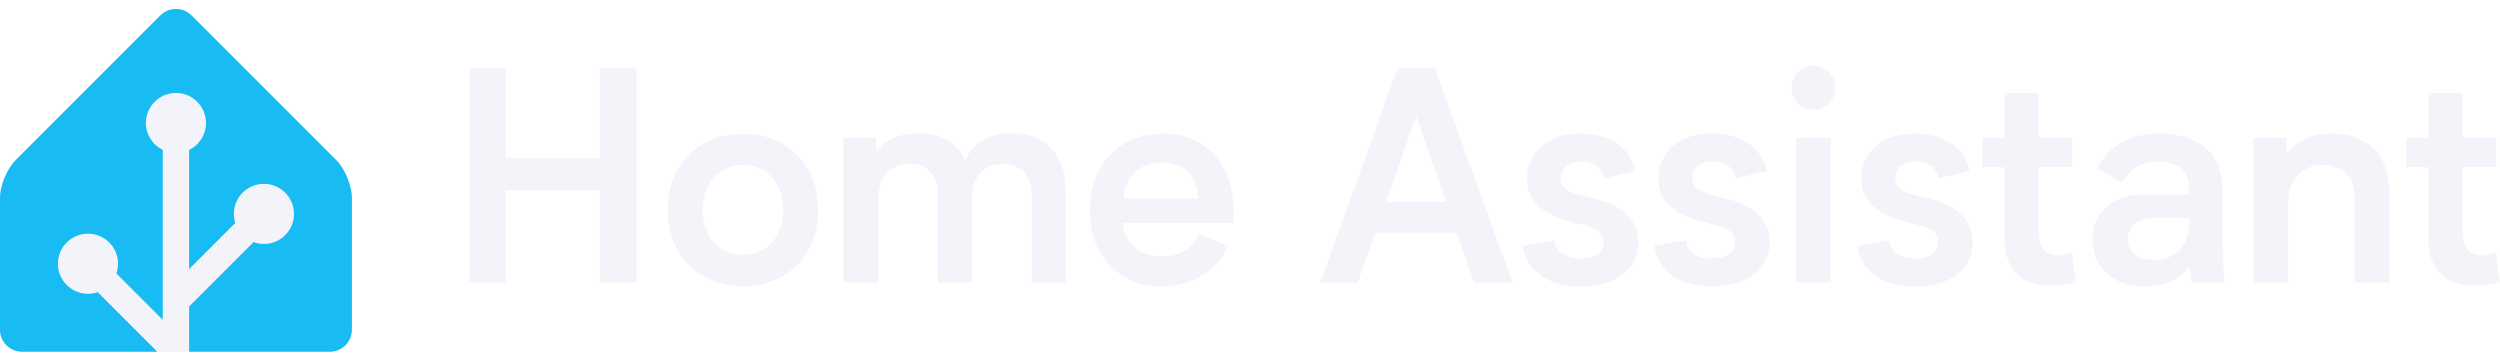
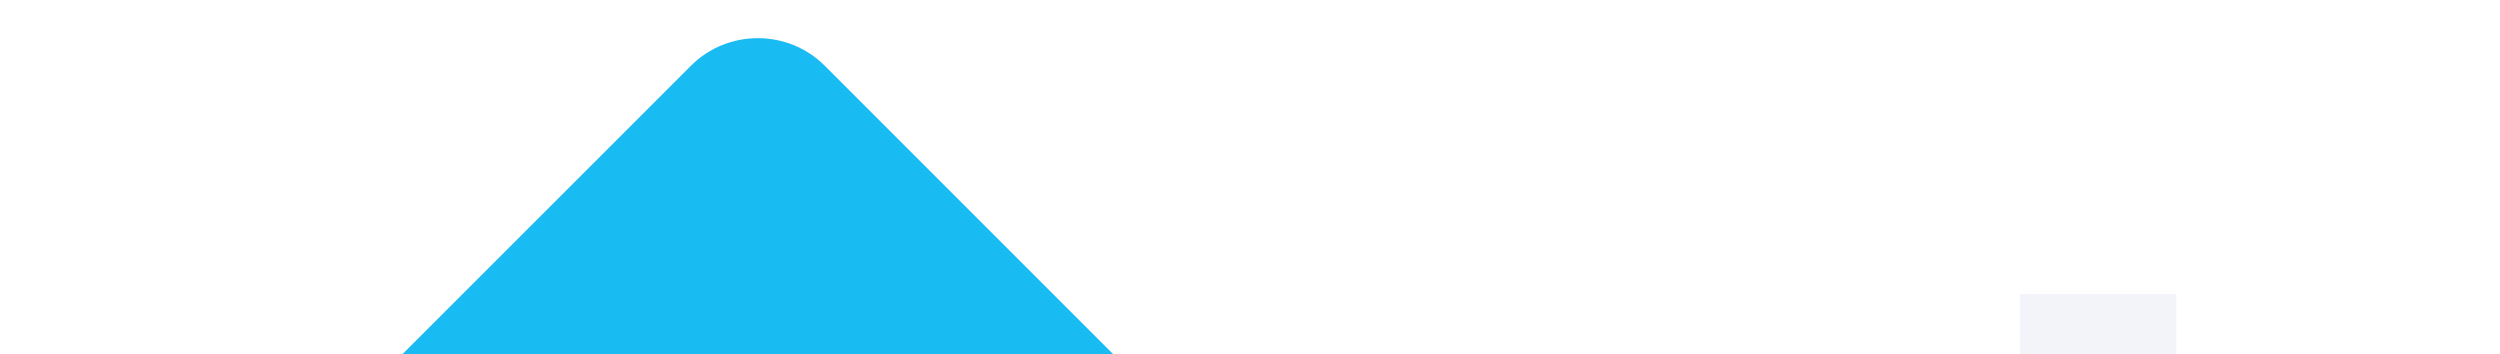
- <svg xmlns="http://www.w3.org/2000/svg" width="396" height="56" viewBox="0 0 1705 241" fill="none">
+ <svg xmlns="http://www.w3.org/2000/svg" width="1705" height="241" viewBox="0 0 396 56" fill="none">
  <path d="M240 224.813C240 233.063 233.25 239.813 225 239.813H15C6.75 239.813 0 233.063 0 224.813V134.813C0 126.563 4.77 115.043 10.61 109.203L109.39 10.423C115.22 4.593 124.77 4.593 130.6 10.423L229.39 109.213C235.22 115.043 240 126.573 240 134.823V224.823V224.813Z" fill="#F2F4F9" />
  <path d="M229.39 109.203L130.61 10.423C124.78 4.593 115.23 4.593 109.4 10.423L10.61 109.203C4.78 115.033 0 126.563 0 134.813V224.813C0 233.063 6.75 239.813 15 239.813H107.27L66.64 199.183C64.55 199.903 62.32 200.313 60 200.313C48.7 200.313 39.5 191.113 39.5 179.813C39.5 168.513 48.7 159.313 60 159.313C71.3 159.313 80.5 168.513 80.5 179.813C80.5 182.143 80.09 184.373 79.37 186.463L111 218.093V102.213C104.2 98.873 99.5 91.893 99.5 83.823C99.5 72.523 108.7 63.323 120 63.323C131.3 63.323 140.5 72.523 140.5 83.823C140.5 91.893 135.8 98.873 129 102.213V183.483L160.46 152.023C159.84 150.063 159.5 147.983 159.5 145.823C159.5 134.523 168.7 125.323 180 125.323C191.3 125.323 200.5 134.523 200.5 145.823C200.5 157.123 191.3 166.323 180 166.323C177.5 166.323 175.12 165.853 172.91 165.033L129 208.943V239.823H225C233.25 239.823 240 233.073 240 224.823V134.823C240 126.573 235.23 115.053 229.39 109.213V109.203Z" fill="#18BCF2" />
  <path d="M320.04 46.606H344.8V107.606L409.16 107.806V46.606H434.16V192.606H409.16V129.826L344.8 129.626V192.626H320L320.04 46.606Z" fill="#F2F4F9" />
  <path d="M506.8 91.236C521.9 91.236 534.203 96.086 543.71 105.786C553.217 115.486 557.97 127.956 557.97 143.196C557.97 158.363 553.217 170.796 543.71 180.496C534.203 190.196 521.9 195.046 506.8 195.046C491.56 195.046 479.19 190.196 469.69 180.496C460.19 170.796 455.437 158.363 455.43 143.196C455.43 127.863 460.183 115.38 469.69 105.746C479.197 96.113 491.567 91.276 506.8 91.236ZM506.8 173.756C514.873 173.756 521.433 170.91 526.48 165.216C531.527 159.523 534.047 152.116 534.04 142.996C534.04 133.89 531.52 126.516 526.48 120.876C521.44 115.236 514.88 112.423 506.8 112.436C498.533 112.436 491.867 115.25 486.8 120.876C481.733 126.503 479.193 133.876 479.18 142.996C479.18 152.116 481.72 159.523 486.8 165.216C491.88 170.91 498.547 173.756 506.8 173.756Z" fill="#F2F4F9" />
  <path d="M726.68 129.826V192.616H703.68V133.426C703.68 126.6 701.923 121.266 698.41 117.426C694.897 113.586 690.11 111.663 684.05 111.656C677.61 111.656 672.467 113.756 668.62 117.956C664.773 122.156 662.853 128.033 662.86 135.586V192.586H639.67V133.426C639.67 126.6 637.96 121.266 634.54 117.426C631.12 113.586 626.383 111.663 620.33 111.656C613.89 111.656 608.717 113.756 604.81 117.956C600.903 122.156 598.95 128.033 598.95 135.586V192.586H575.32V93.976H597.32L598.1 103.446C603.833 95.046 613.167 90.846 626.1 90.846C633.653 90.846 640.197 92.41 645.73 95.536C651.257 98.659 655.662 103.441 658.32 109.206C660.708 103.505 664.931 98.765 670.32 95.736C675.88 92.476 682.503 90.846 690.19 90.846C701.39 90.846 710.277 94.296 716.85 101.196C723.423 108.096 726.7 117.64 726.68 129.826Z" fill="#F2F4F9" />
  <path d="M841.28 151.986H765.7C766.48 159.406 769.28 165.073 774.1 168.986C778.92 172.9 785.04 174.846 792.46 174.826C804.5 174.826 812.93 169.826 817.75 159.826L837.48 167.636C833.937 176.093 827.799 183.206 819.95 187.946C811.95 192.84 802.787 195.283 792.46 195.276C777.873 195.276 766.04 190.506 756.96 180.966C747.88 171.426 743.337 158.91 743.33 143.416C743.33 127.923 747.907 115.326 757.06 105.626C766.213 95.926 778.173 91.076 792.94 91.076C807.46 91.076 819.147 95.86 828 105.426C836.853 114.993 841.28 127.593 841.28 143.226V151.986ZM766.09 135.376H817.26C816.8 127.376 814.377 121.273 809.99 117.066C805.603 112.86 799.693 110.78 792.26 110.826C784.927 110.826 778.927 112.956 774.26 117.216C769.593 121.476 766.87 127.53 766.09 135.376Z" fill="#F2F4F9" />
  <path d="M993.53 158.626H937.97L925.97 192.626H900.38L953.11 46.626H978.7L1031.53 192.626H1005.36L993.53 158.626ZM986.31 137.626L965.9 79.226L945.29 137.626H986.31Z" fill="#F2F4F9" />
  <path d="M1077.86 176.196C1082.74 176.196 1086.6 175.236 1089.43 173.316C1090.82 172.385 1091.94 171.108 1092.69 169.61C1093.43 168.113 1093.78 166.446 1093.68 164.776C1093.68 159.51 1090.13 155.993 1083.04 154.226L1069.46 150.616C1050.79 145.536 1041.46 135.933 1041.46 121.806C1041.46 112.76 1044.75 105.37 1051.32 99.636C1057.89 93.903 1066.75 91.04 1077.88 91.046C1087.84 91.046 1096.17 93.323 1102.88 97.876C1106.12 99.984 1108.89 102.737 1111.01 105.963C1113.14 109.19 1114.57 112.82 1115.23 116.626L1094.04 121.626C1093.86 119.944 1093.33 118.317 1092.48 116.854C1091.63 115.391 1090.48 114.124 1089.11 113.136C1086.04 110.98 1082.36 109.881 1078.61 110.006C1074.38 110.006 1070.96 111.066 1068.36 113.186C1067.11 114.159 1066.1 115.412 1065.42 116.845C1064.74 118.278 1064.41 119.851 1064.45 121.436C1064.42 122.719 1064.67 123.994 1065.17 125.173C1065.68 126.353 1066.43 127.411 1067.38 128.276C1069.34 130.096 1072.37 131.56 1076.46 132.666L1089.84 135.986C1098.76 138.4 1105.56 142.046 1110.25 146.926C1112.56 149.322 1114.36 152.152 1115.57 155.253C1116.77 158.353 1117.34 161.662 1117.25 164.986C1117.25 174.24 1113.77 181.596 1106.8 187.056C1099.83 192.516 1090.23 195.253 1077.99 195.266C1066.66 195.266 1057.57 192.776 1050.74 187.796C1047.44 185.455 1044.65 182.454 1042.57 178.982C1040.48 175.51 1039.14 171.643 1038.63 167.626L1060.21 163.816C1060.34 165.633 1060.88 167.398 1061.78 168.978C1062.69 170.559 1063.94 171.915 1065.44 172.946C1068.6 175.116 1072.72 176.196 1077.86 176.196Z" fill="#F2F4F9" />
  <path d="M1167.46 176.196C1172.35 176.196 1176.2 175.196 1179.04 173.316C1180.43 172.383 1181.55 171.104 1182.29 169.607C1183.03 168.11 1183.37 166.445 1183.28 164.776C1183.28 159.51 1179.73 155.993 1172.64 154.226L1159.07 150.616C1140.4 145.536 1131.07 135.933 1131.07 121.806C1131.07 112.76 1134.36 105.37 1140.93 99.636C1147.5 93.903 1156.36 91.04 1167.49 91.046C1177.45 91.046 1185.78 93.323 1192.49 97.876C1195.73 99.985 1198.5 102.739 1200.62 105.964C1202.75 109.19 1204.19 112.82 1204.85 116.626L1183.65 121.626C1183.47 119.944 1182.94 118.317 1182.09 116.854C1181.24 115.391 1180.09 114.124 1178.72 113.136C1175.65 110.98 1171.97 109.881 1168.22 110.006C1163.99 110.006 1160.57 111.066 1157.97 113.186C1156.72 114.16 1155.71 115.414 1155.03 116.846C1154.36 118.279 1154.02 119.851 1154.06 121.436C1154.03 122.719 1154.28 123.994 1154.79 125.173C1155.29 126.353 1156.04 127.411 1156.99 128.276C1158.99 130.096 1161.99 131.556 1166.08 132.666L1179.46 135.986C1188.37 138.4 1195.17 142.046 1199.87 146.926C1202.17 149.323 1203.98 152.154 1205.18 155.254C1206.38 158.354 1206.96 161.662 1206.87 164.986C1206.87 174.24 1203.39 181.596 1196.42 187.056C1189.45 192.516 1179.85 195.253 1167.61 195.266C1156.28 195.266 1147.19 192.776 1140.36 187.796C1137.06 185.455 1134.27 182.454 1132.19 178.982C1130.1 175.51 1128.76 171.643 1128.25 167.626L1149.84 163.816C1149.97 165.633 1150.5 167.397 1151.41 168.978C1152.31 170.558 1153.56 171.915 1155.06 172.946C1158.2 175.116 1162.32 176.196 1167.46 176.196Z" fill="#F2F4F9" />
  <path d="M1221.91 59.826C1221.88 57.852 1222.24 55.891 1222.97 54.059C1223.71 52.227 1224.81 50.562 1226.2 49.163C1227.6 47.764 1229.26 46.659 1231.09 45.914C1232.92 45.169 1234.88 44.799 1236.85 44.826C1238.81 44.796 1240.75 45.171 1242.56 45.926C1244.36 46.681 1246 47.801 1247.35 49.216C1250.14 52.026 1251.71 55.826 1251.71 59.786C1251.71 63.747 1250.14 67.546 1247.35 70.356C1246 71.786 1244.38 72.921 1242.57 73.687C1240.76 74.453 1238.81 74.834 1236.85 74.806C1234.88 74.832 1232.93 74.45 1231.11 73.684C1229.29 72.918 1227.66 71.785 1226.3 70.356C1224.9 68.988 1223.78 67.35 1223.03 65.54C1222.27 63.731 1221.89 61.787 1221.91 59.826ZM1248.67 94.006V192.636H1225.03V93.976L1248.67 94.006Z" fill="#F2F4F9" />
  <path d="M1305.85 176.196C1310.73 176.196 1314.59 175.236 1317.42 173.316C1318.81 172.384 1319.93 171.106 1320.68 169.609C1321.42 168.112 1321.76 166.446 1321.67 164.776C1321.67 159.51 1318.12 155.993 1311.02 154.226L1297.45 150.616C1278.78 145.536 1269.45 135.933 1269.45 121.806C1269.45 112.76 1272.74 105.37 1279.31 99.636C1285.88 93.903 1294.74 91.04 1305.88 91.046C1315.84 91.046 1324.17 93.323 1330.88 97.876C1334.11 99.987 1336.88 102.741 1339.01 105.967C1341.13 109.193 1342.57 112.821 1343.23 116.626L1322.04 121.626C1321.86 119.944 1321.33 118.317 1320.48 116.854C1319.63 115.391 1318.48 114.124 1317.11 113.136C1314.04 110.982 1310.36 109.884 1306.61 110.006C1302.38 110.006 1298.96 111.066 1296.35 113.186C1295.1 114.161 1294.1 115.415 1293.42 116.848C1292.74 118.281 1292.41 119.852 1292.45 121.436C1292.42 122.719 1292.67 123.994 1293.17 125.173C1293.68 126.353 1294.43 127.411 1295.38 128.276C1297.33 130.096 1300.36 131.56 1304.46 132.666L1317.84 135.986C1326.76 138.4 1333.56 142.046 1338.25 146.926C1340.56 149.322 1342.36 152.152 1343.57 155.253C1344.77 158.353 1345.34 161.662 1345.25 164.986C1345.25 174.24 1341.77 181.596 1334.8 187.056C1327.83 192.516 1318.23 195.253 1305.99 195.266C1294.66 195.266 1285.58 192.776 1278.75 187.796C1275.44 185.458 1272.66 182.458 1270.57 178.985C1268.49 175.513 1267.15 171.645 1266.64 167.626L1288.22 163.816C1288.35 165.633 1288.88 167.397 1289.79 168.978C1290.69 170.558 1291.94 171.915 1293.44 172.946C1296.58 175.116 1300.7 176.196 1305.85 176.196Z" fill="#F2F4F9" />
  <path d="M1415.86 192.606C1410.23 193.964 1404.46 194.718 1398.67 194.856C1388.71 194.856 1380.95 192.12 1375.38 186.646C1369.81 181.173 1367.03 173.036 1367.03 162.236V113.996H1351.89V93.996H1367.03V63.216H1390.47V93.976H1413.22V113.976H1390.47V157.976C1390.47 168.643 1394.6 173.976 1402.87 173.976C1406.29 173.833 1409.67 173.14 1412.87 171.926L1415.86 192.606Z" fill="#F2F4F9" />
  <path d="M1495.01 192.606C1494.16 188.914 1493.6 185.158 1493.35 181.376C1490.28 185.78 1486.08 189.273 1481.19 191.486C1475.48 194.09 1469.26 195.375 1462.98 195.246C1452.17 195.246 1443.5 192.366 1436.98 186.606C1430.46 180.846 1427.21 173.05 1427.22 163.216C1427.22 153.576 1430.43 146.04 1436.84 140.606C1443.25 135.173 1452.02 132.453 1463.15 132.446H1492.8V128.646C1492.8 122.46 1490.99 117.836 1487.38 114.776C1483.77 111.716 1478.71 110.186 1472.2 110.186C1460.68 110.186 1452.41 115.003 1447.39 124.636L1430.21 114.576C1438.54 98.89 1452.96 91.046 1473.47 91.046C1485.9 91.046 1496.08 94.236 1504.03 100.616C1511.98 106.996 1515.98 117.38 1516.03 131.766V171.026C1516.03 182.153 1516.61 189.346 1517.78 192.606H1495.01ZM1493.01 148.756H1468.69C1463.16 148.756 1458.87 150.026 1455.8 152.566C1454.28 153.837 1453.08 155.441 1452.28 157.254C1451.48 159.066 1451.12 161.039 1451.21 163.016C1451.21 167.636 1452.77 171.153 1455.9 173.566C1459.03 175.976 1463.48 177.176 1469.28 177.176C1476.24 177.176 1481.94 174.98 1486.37 170.586C1490.8 166.193 1493.02 159.666 1493.01 151.006V148.756Z" fill="#F2F4F9" />
  <path d="M1629.53 131.766V192.606H1606V136.826C1606 127.446 1603.79 121.033 1599.36 117.586C1595.18 114.155 1589.92 112.323 1584.51 112.416C1581.37 112.323 1578.24 112.853 1575.31 113.975C1572.38 115.098 1569.69 116.791 1567.42 118.956C1562.87 123.316 1560.6 129.533 1560.59 137.606V192.606H1536.96V93.976H1559.12L1559.9 104.616C1562.96 100.236 1567.19 96.803 1572.11 94.706C1577.6 92.234 1583.57 90.986 1589.59 91.046C1602.35 91.046 1612.2 94.576 1619.13 101.636C1626.06 108.696 1629.53 118.74 1629.53 131.766Z" fill="#F2F4F9" />
  <path d="M1704.98 192.606C1699.35 193.952 1693.59 194.696 1687.8 194.826C1677.84 194.826 1670.08 192.09 1664.51 186.616C1658.94 181.143 1656.16 173.006 1656.16 162.206V113.996H1641.02V93.996H1656.16V63.216H1679.59V93.976H1702.35V113.976H1679.59V157.976C1679.59 168.643 1683.73 173.976 1692 173.976C1695.42 173.833 1698.8 173.14 1702 171.926L1704.98 192.606Z" fill="#F2F4F9" />
</svg>
